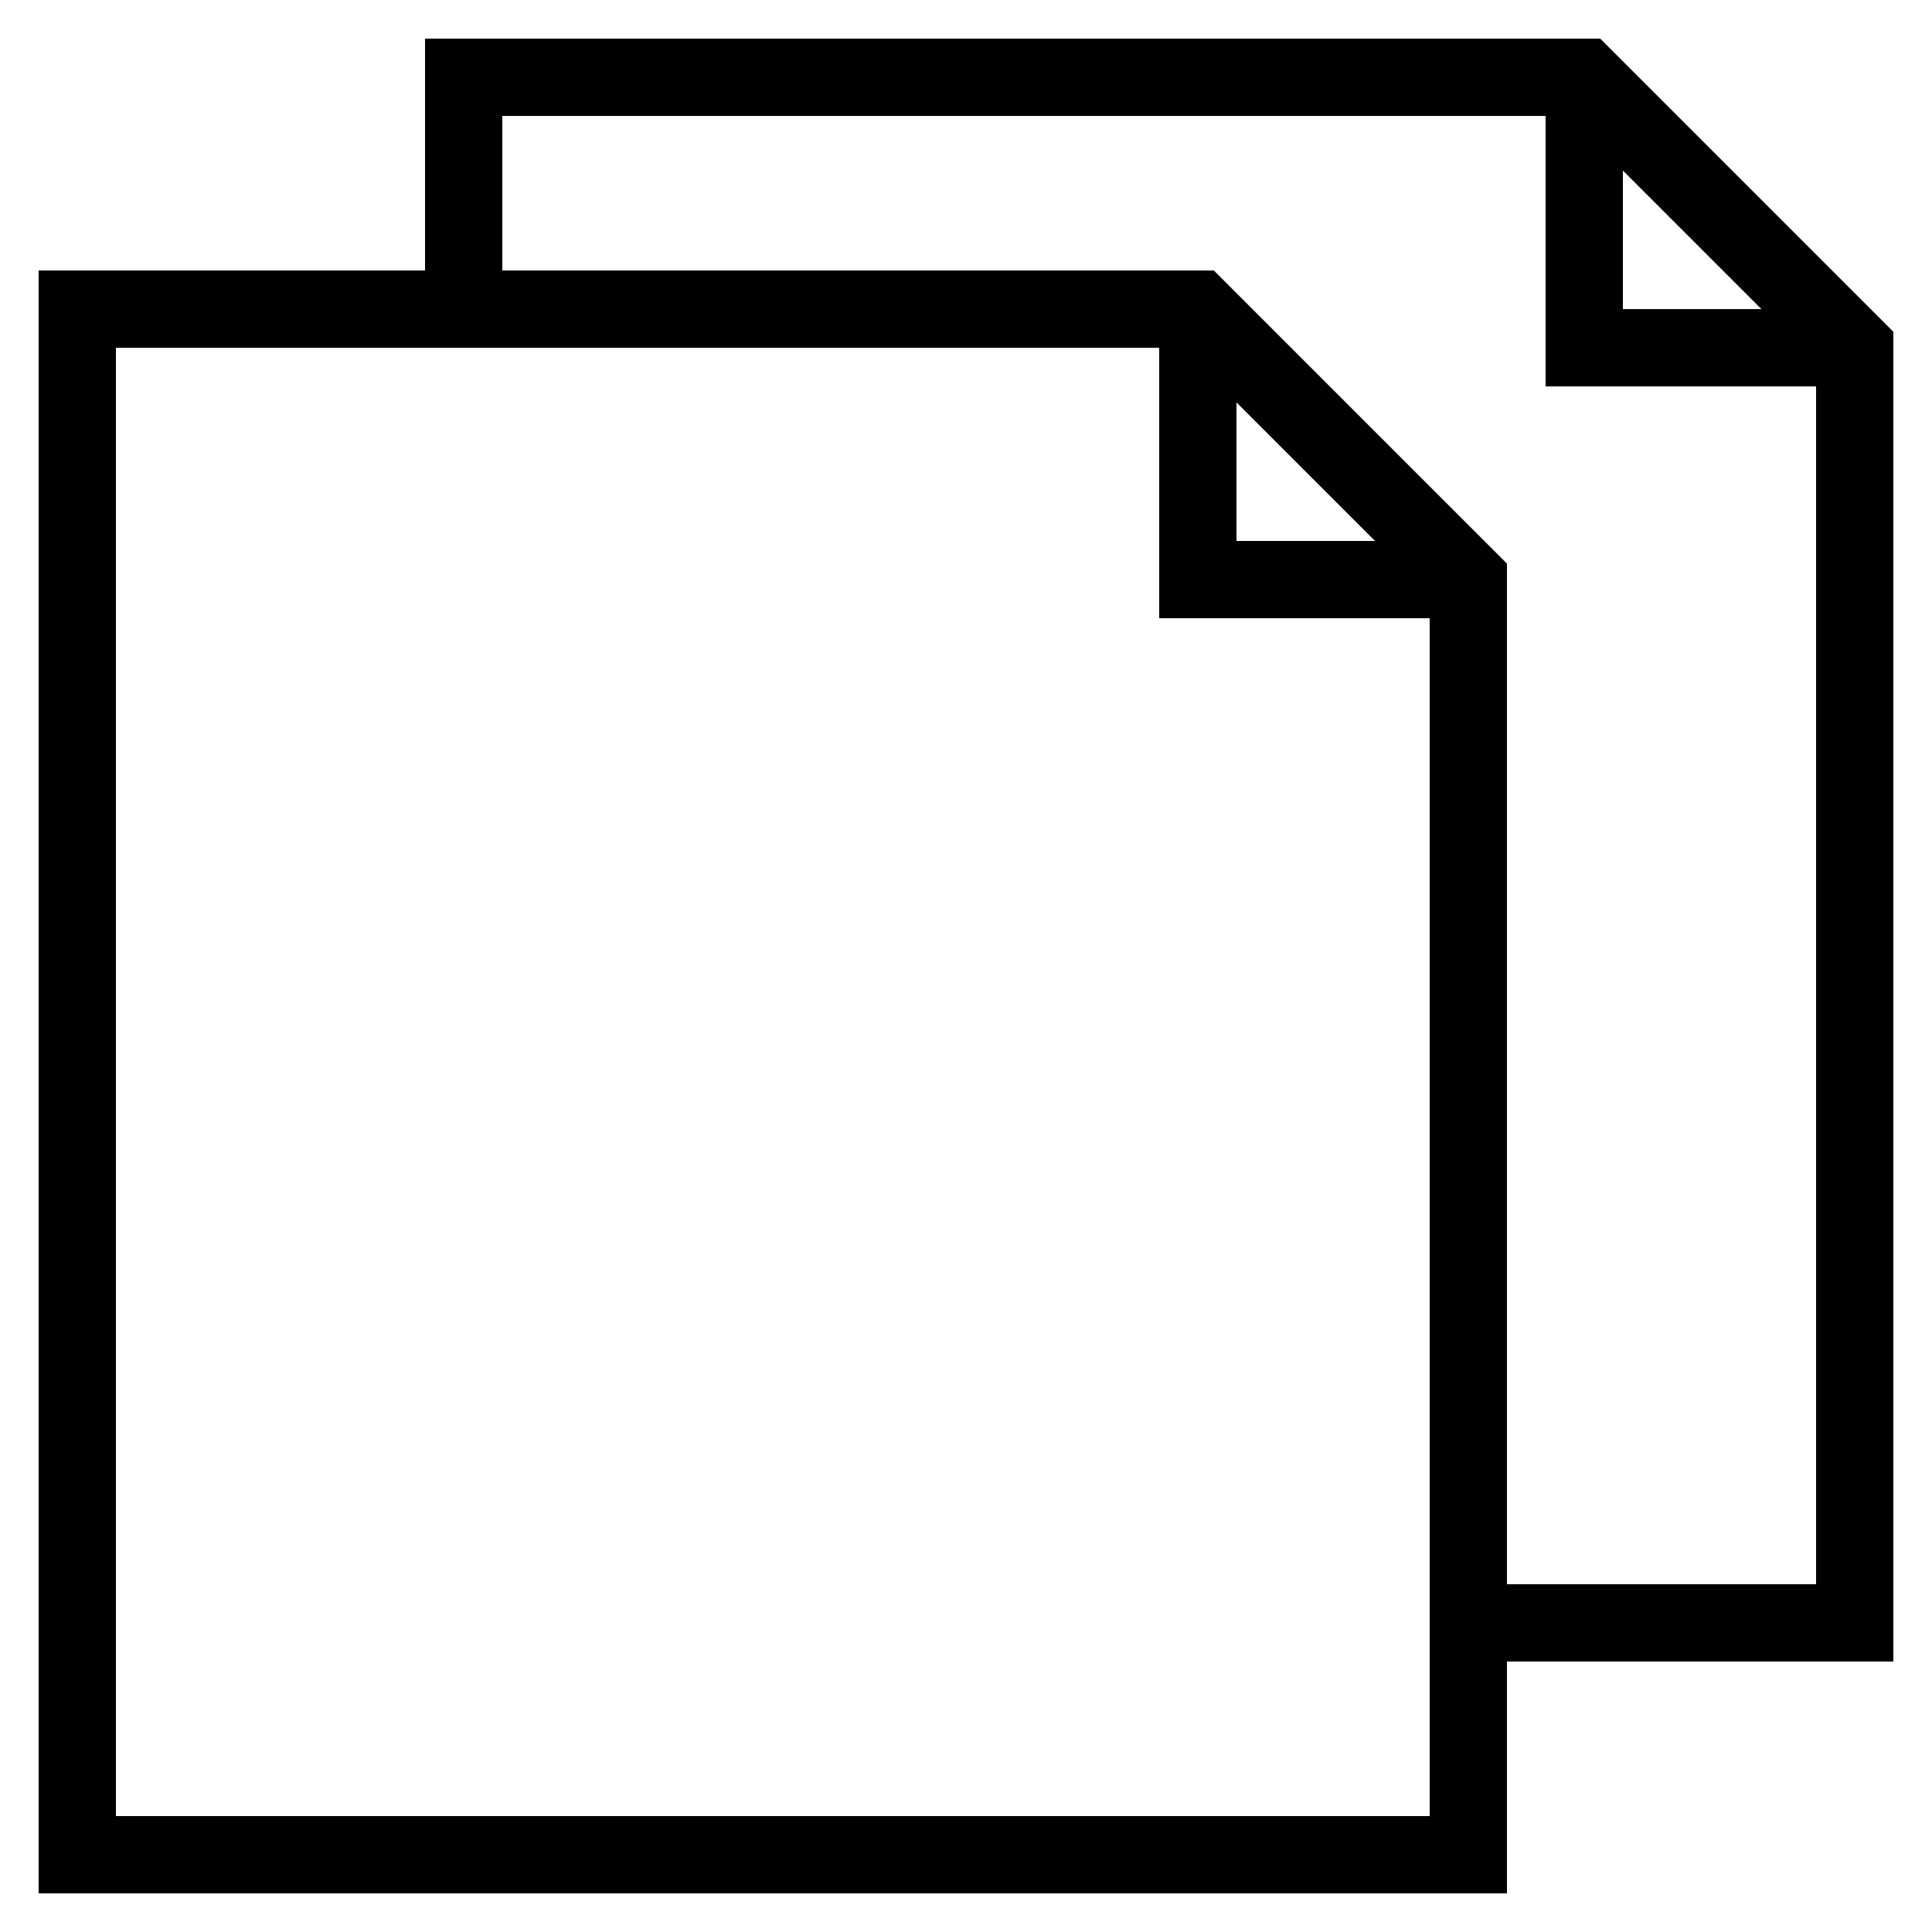
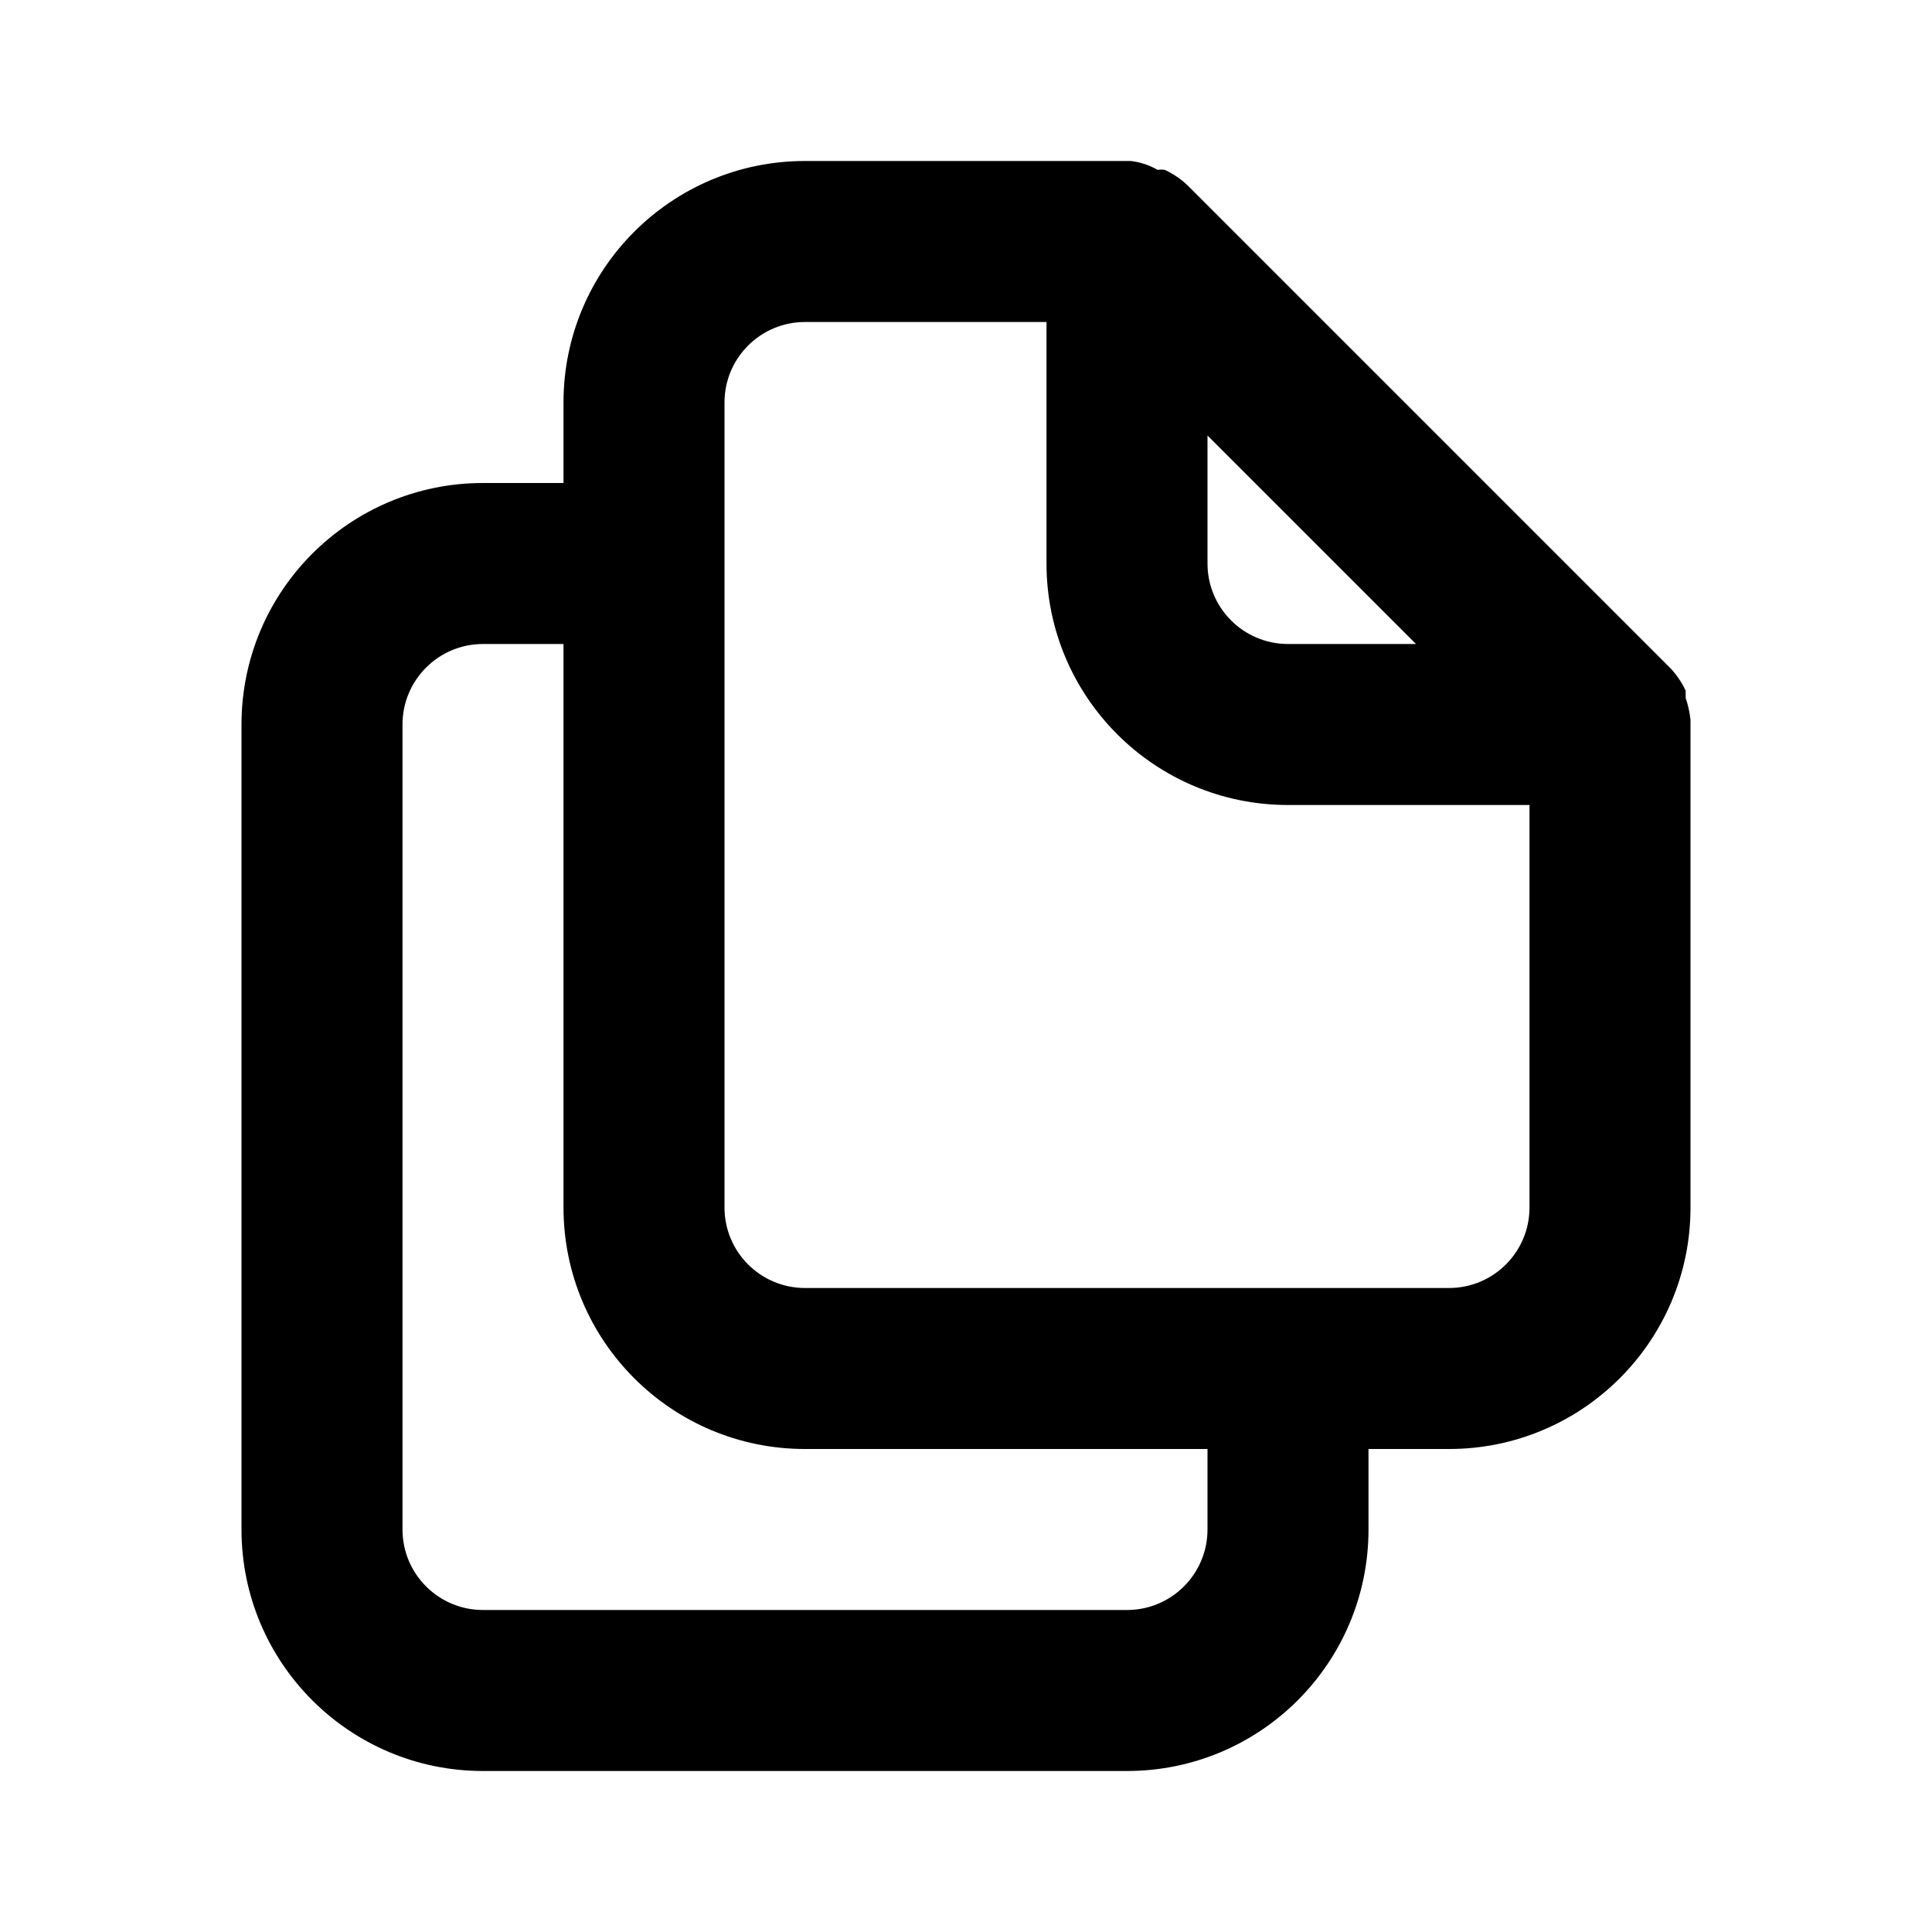
- <svg xmlns="http://www.w3.org/2000/svg" style="enable-background:new 0 0 50 50;" version="1.1" viewBox="0 0 50 50" xml:space="preserve">
-   <g id="Layer_1">
-     <path d="M11,1v6H1v42h38v-6h10V8.586L41.414,1H11z M42,4.414L45.586,8H42V4.414z M37,47H3V9h8h19v7h7v27V47z M32,10.414L35.586,14   H32V10.414z M39,41V14.586L31.414,7H13V3h27v7h7v31H39z" />
-   </g>
-   <g />
+ <svg xmlns="http://www.w3.org/2000/svg" height="24" viewBox="0 0 24 24" fill="black">
+   <path d="M21,8.94a1.31,1.31,0,0,0-.06-.27l0-.09a1.07,1.07,0,0,0-.19-.28h0l-6-6h0a1.07,1.07,0,0,0-.28-.19.32.32,0,0,0-.09,0A.88.88,0,0,0,14.05,2H10A3,3,0,0,0,7,5V6H6A3,3,0,0,0,3,9V19a3,3,0,0,0,3,3h8a3,3,0,0,0,3-3V18h1a3,3,0,0,0,3-3V9S21,9,21,8.94ZM15,5.41,17.59,8H16a1,1,0,0,1-1-1ZM15,19a1,1,0,0,1-1,1H6a1,1,0,0,1-1-1V9A1,1,0,0,1,6,8H7v7a3,3,0,0,0,3,3h5Zm4-4a1,1,0,0,1-1,1H10a1,1,0,0,1-1-1V5a1,1,0,0,1,1-1h3V7a3,3,0,0,0,3,3h3Z" />
</svg>
